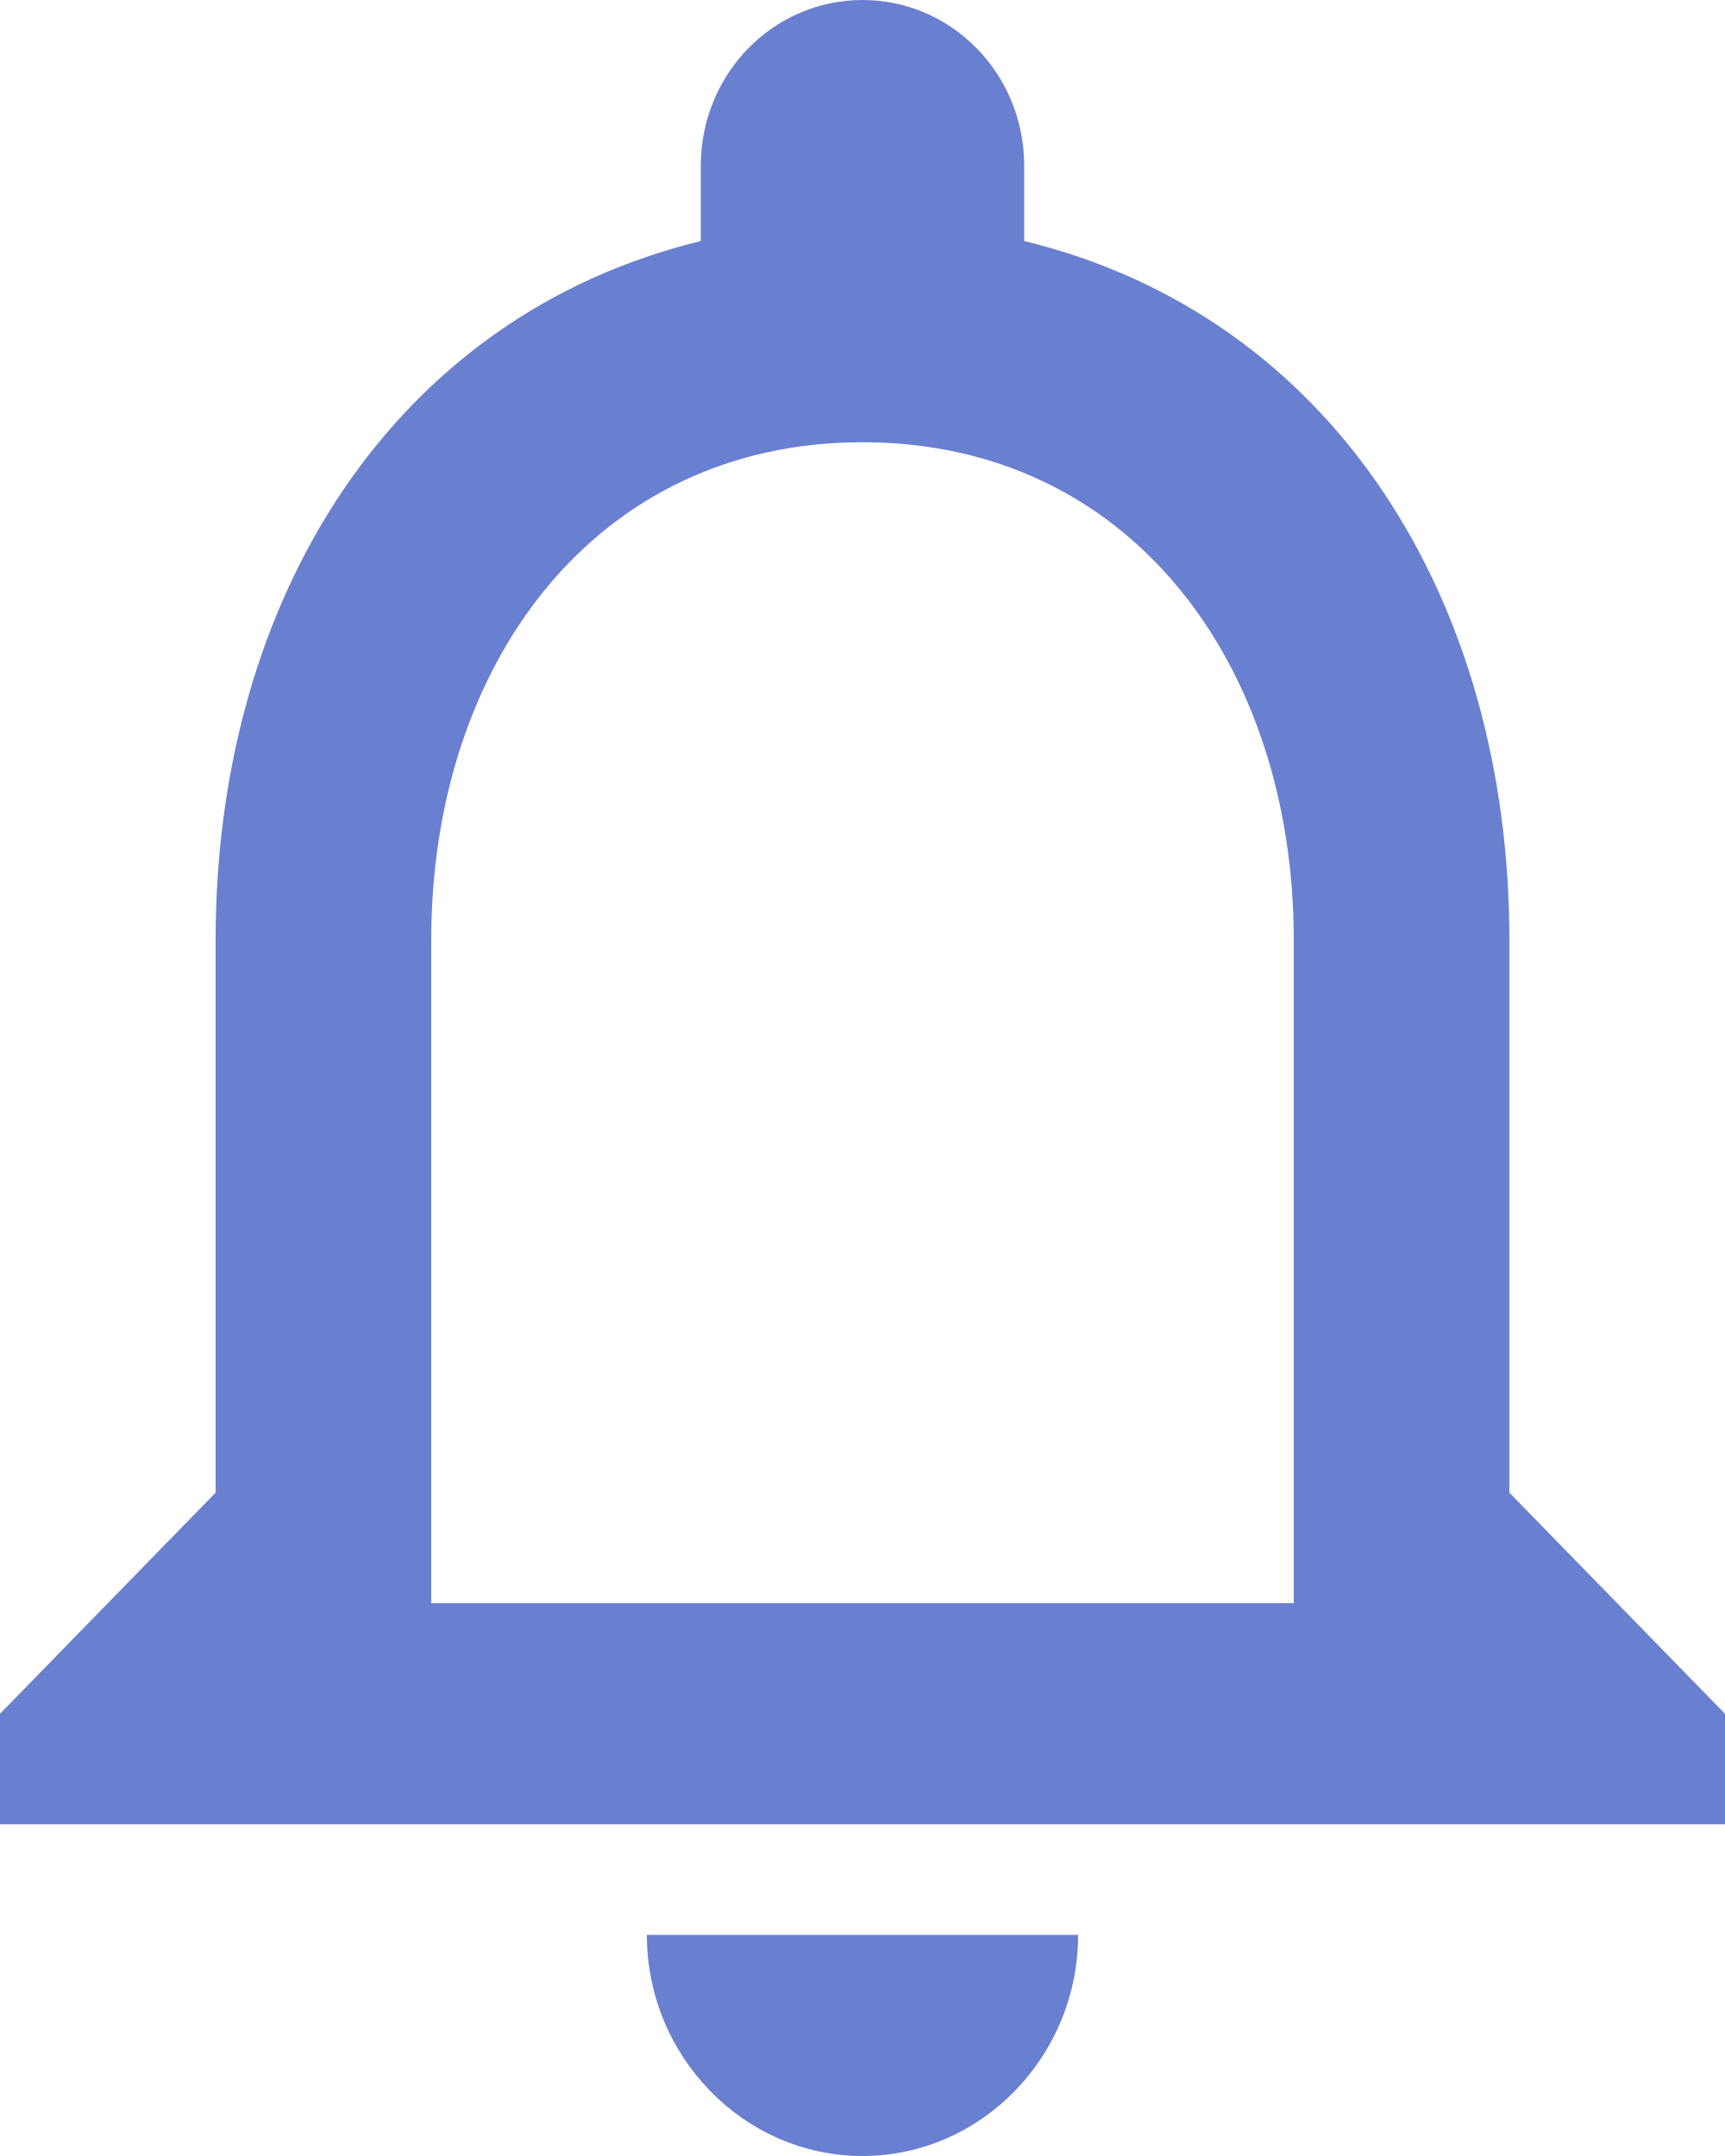
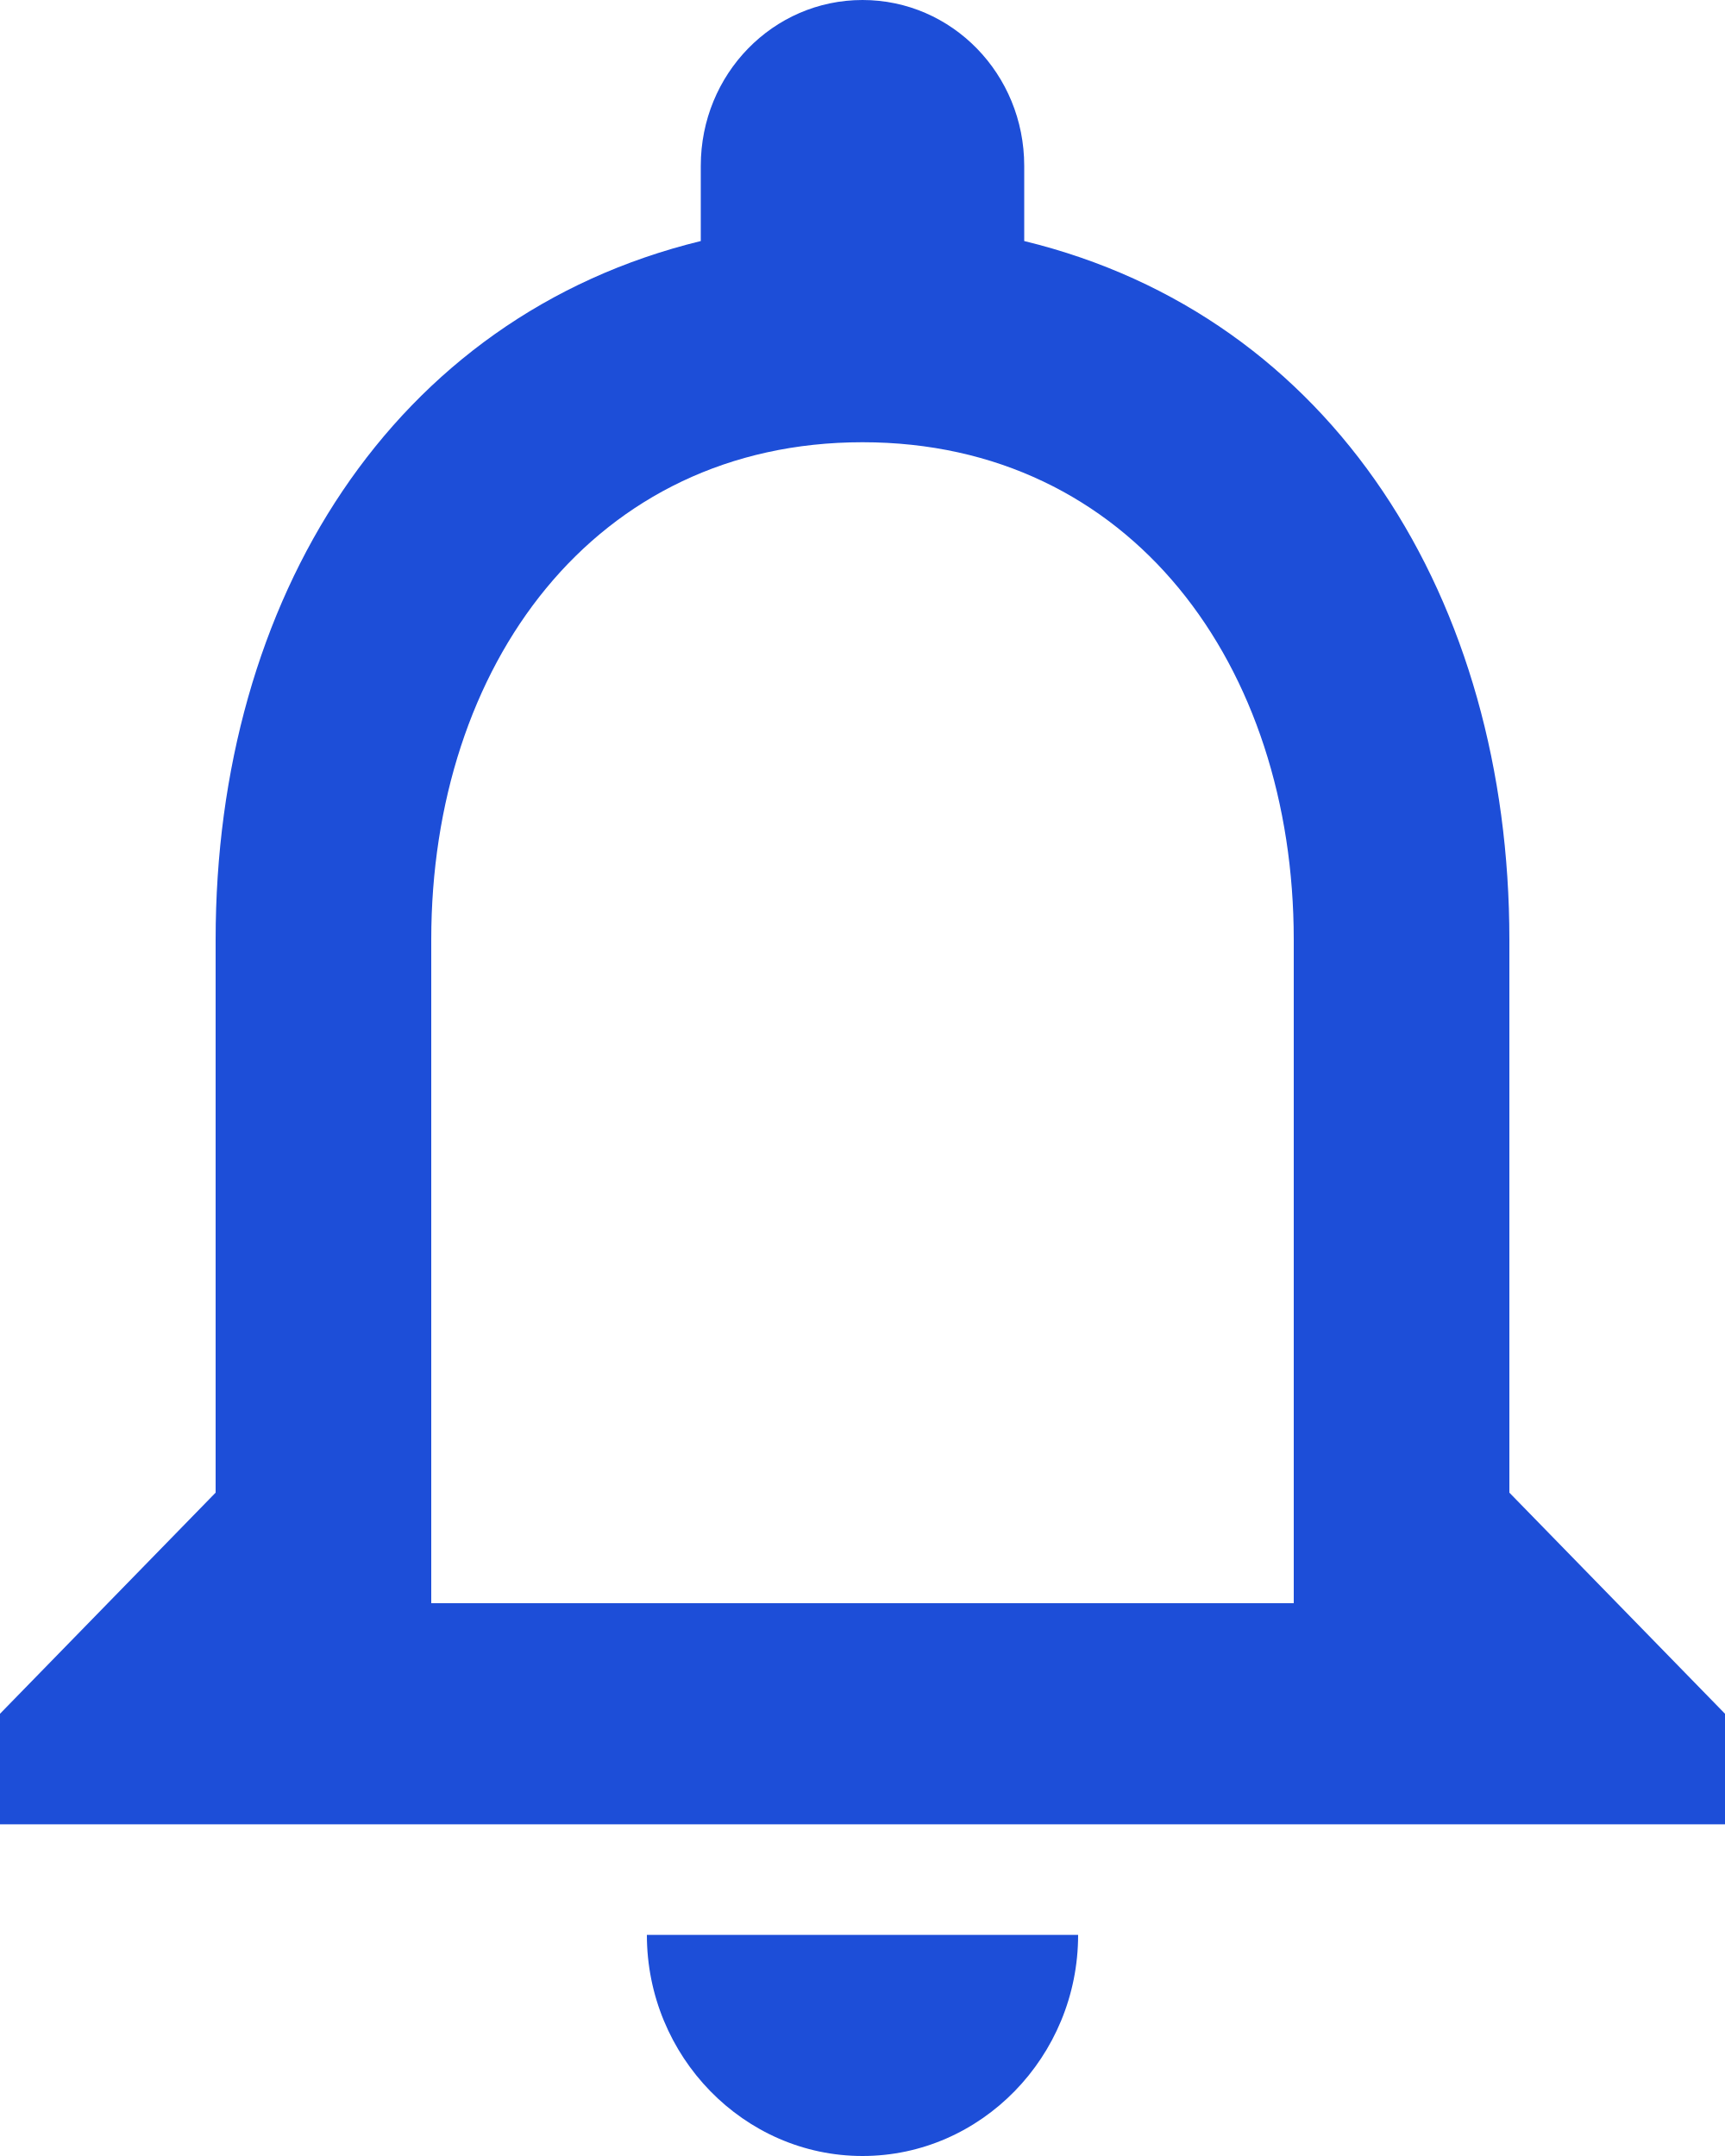
<svg xmlns="http://www.w3.org/2000/svg" width="20" height="25" viewBox="0 0 20 25" fill="none">
-   <path d="M10 25C11.375 25 12.5 23.846 12.5 22.436H7.5C7.5 23.846 8.625 25 10 25ZM17.5 17.308V10.897C17.5 6.962 15.463 3.667 11.875 2.795V1.923C11.875 0.859 11.037 0 10 0C8.963 0 8.125 0.859 8.125 1.923V2.795C4.55 3.667 2.5 6.949 2.5 10.897V17.308L0 19.872V21.154H20V19.872L17.5 17.308ZM15 18.59H5V10.897C5 7.718 6.888 5.128 10 5.128C13.113 5.128 15 7.718 15 10.897V18.59Z" fill="#6980D1" />
+   <path d="M10 25C11.375 25 12.5 23.846 12.5 22.436H7.5C7.5 23.846 8.625 25 10 25ZM17.5 17.308V10.897C17.5 6.962 15.463 3.667 11.875 2.795V1.923C11.875 0.859 11.037 0 10 0C8.963 0 8.125 0.859 8.125 1.923V2.795C4.55 3.667 2.5 6.949 2.5 10.897V17.308L0 19.872V21.154H20V19.872L17.5 17.308ZM15 18.59H5V10.897C5 7.718 6.888 5.128 10 5.128C13.113 5.128 15 7.718 15 10.897V18.59Z" fill="#1d4ed8" />
</svg>
